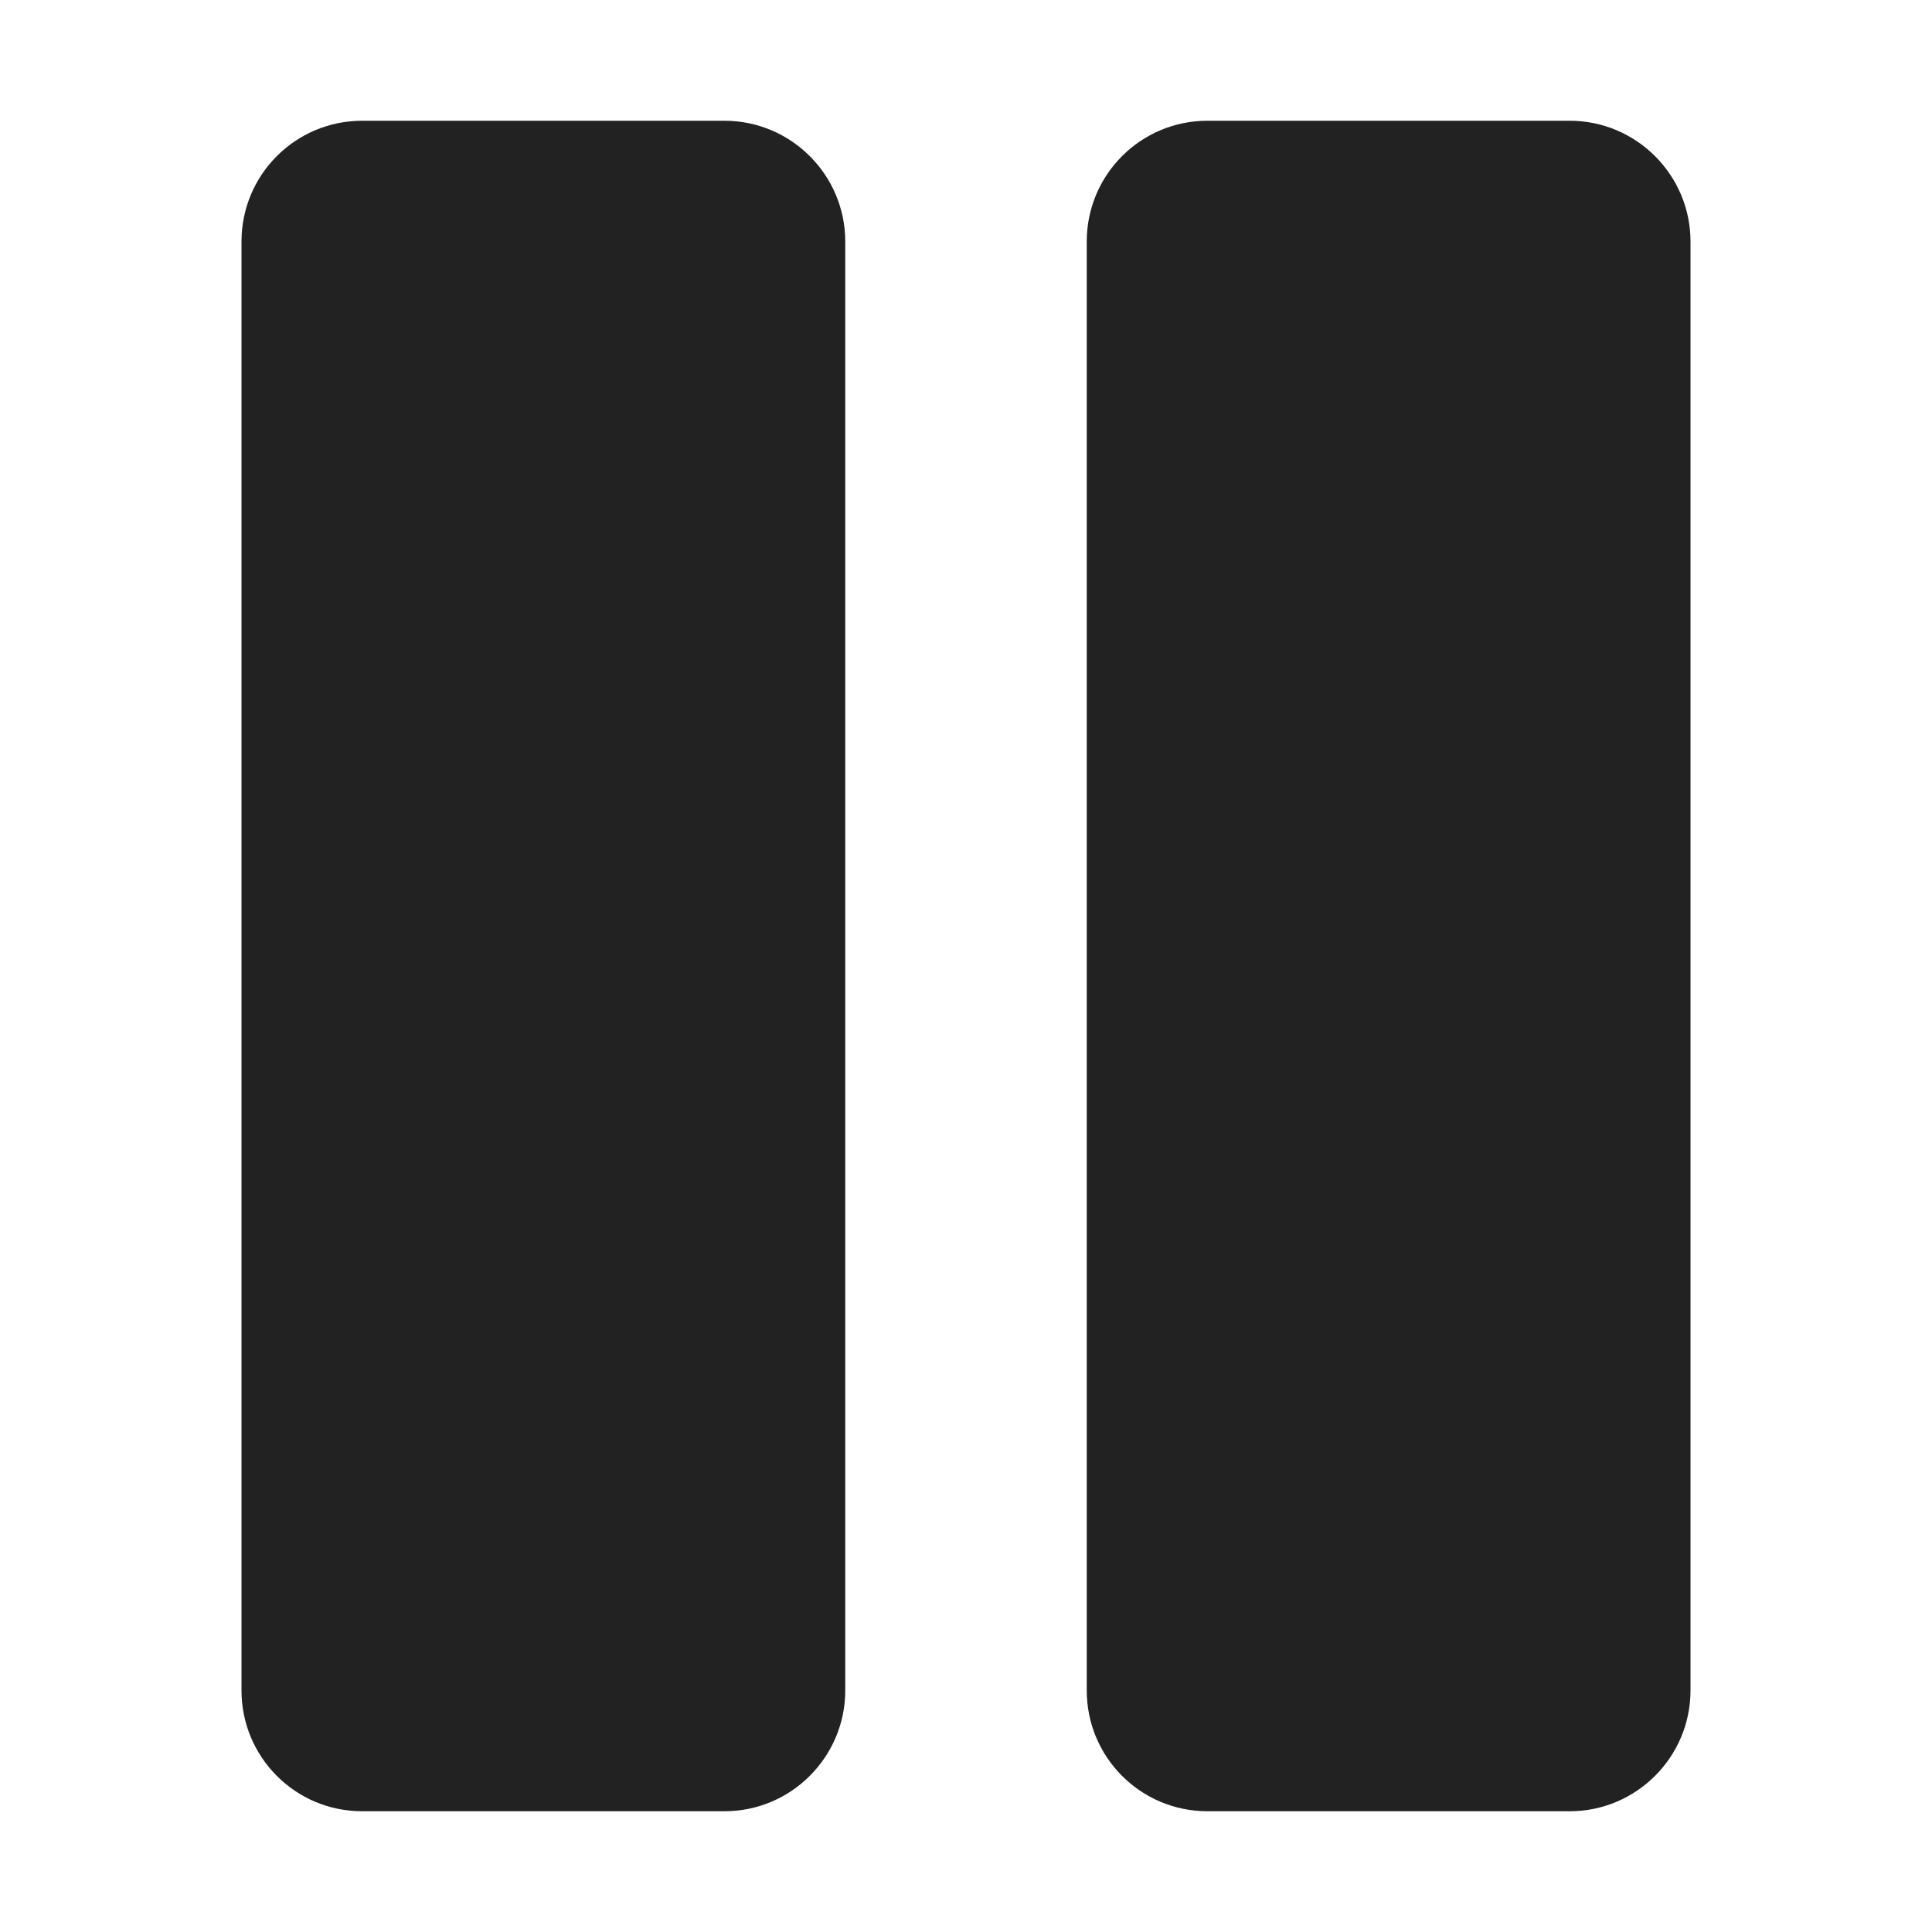
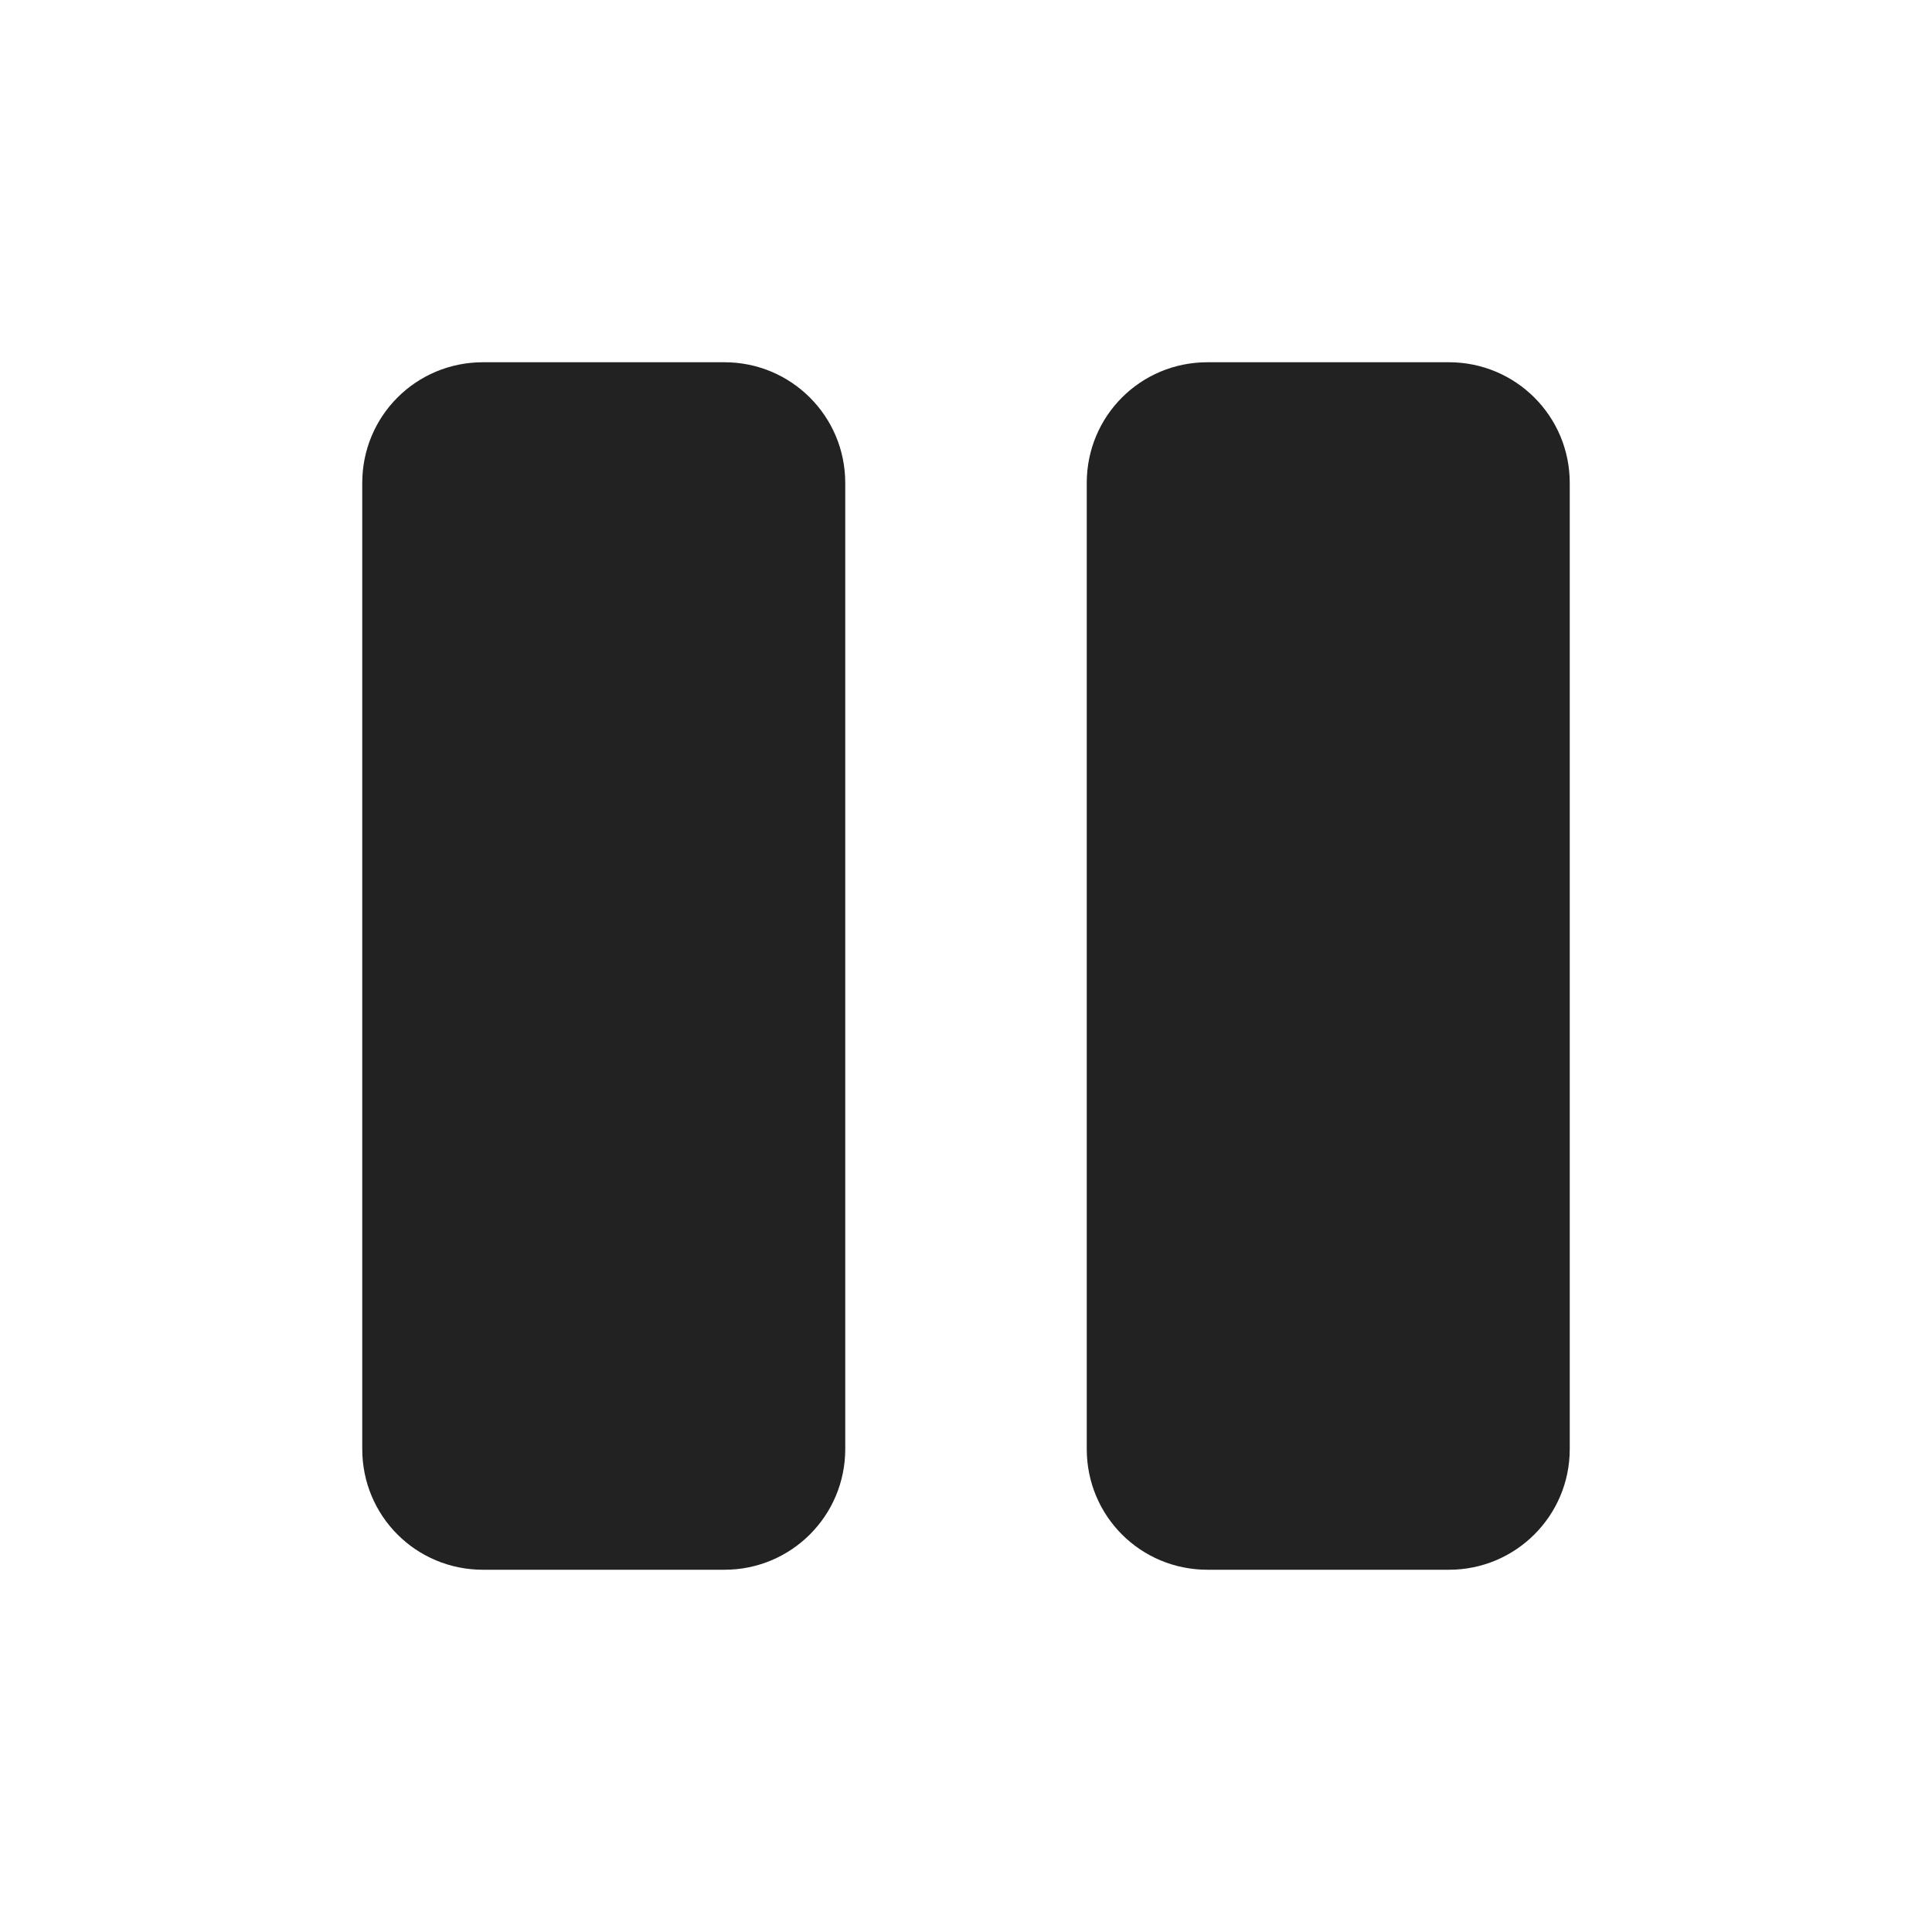
<svg xmlns="http://www.w3.org/2000/svg" height="16px" viewBox="0 0 16 16" width="16px">
-   <g fill="#222222">
-     <path d="m 13 1 h -3 c -0.555 0 -1 0.449 -1 1 v 12 c 0 0.551 0.445 1 1 1 h 3 c 0.551 0 1 -0.449 1 -1 v -12 c 0 -0.551 -0.449 -1 -1 -1 z m 0 0" />
-     <path d="m 6 1 h -3 c -0.555 0 -1 0.449 -1 1 v 12 c 0 0.551 0.445 1 1 1 h 3 c 0.551 0 1 -0.449 1 -1 v -12 c 0 -0.551 -0.449 -1 -1 -1 z m 0 0" />
-   </g>
+   <path d="m 4 3 c -0.555 0 -1 0.445 -1 1 v 8 c 0 0.555 0.445 1 1 1 h 2 c 0.551 0 1 -0.445 1 -1 v -8 c 0 -0.555 -0.449 -1 -1 -1 z m 6 0 c -0.555 0 -1 0.445 -1 1 v 8 c 0 0.555 0.445 1 1 1 h 2 c 0.551 0 1 -0.445 1 -1 v -8 c 0 -0.555 -0.449 -1 -1 -1 z m 0 0" fill="#222222" />
</svg>
